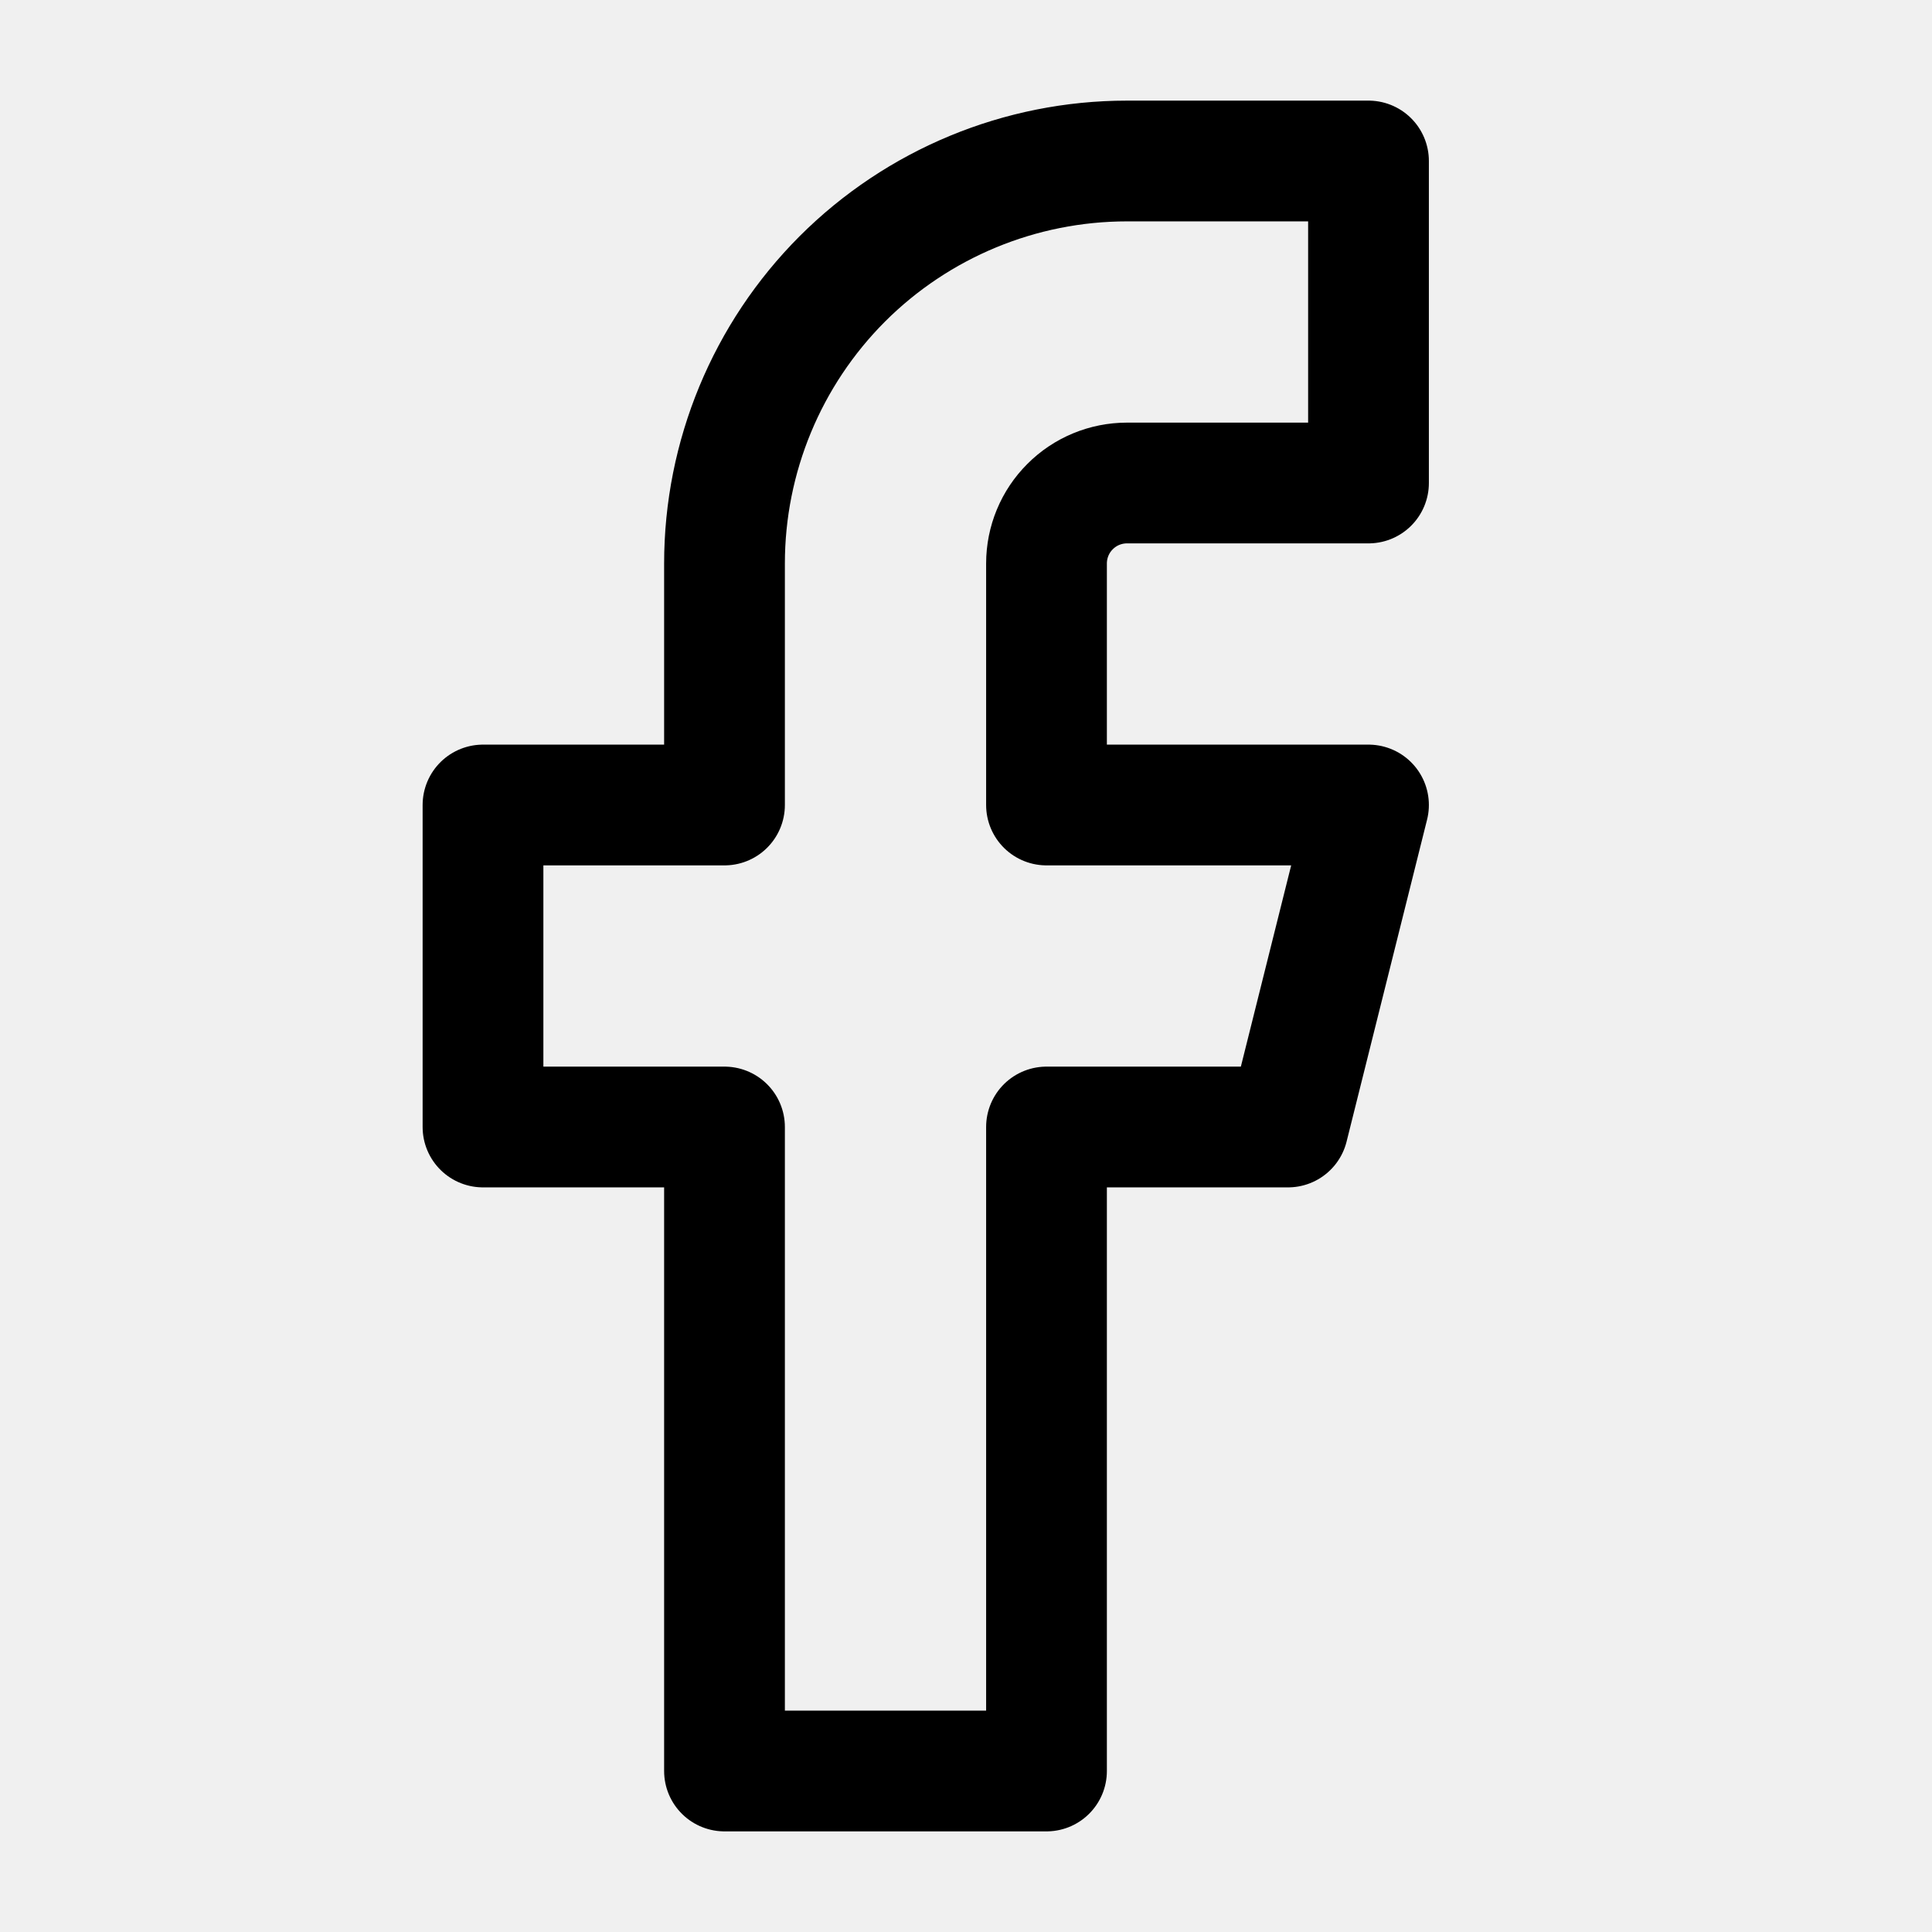
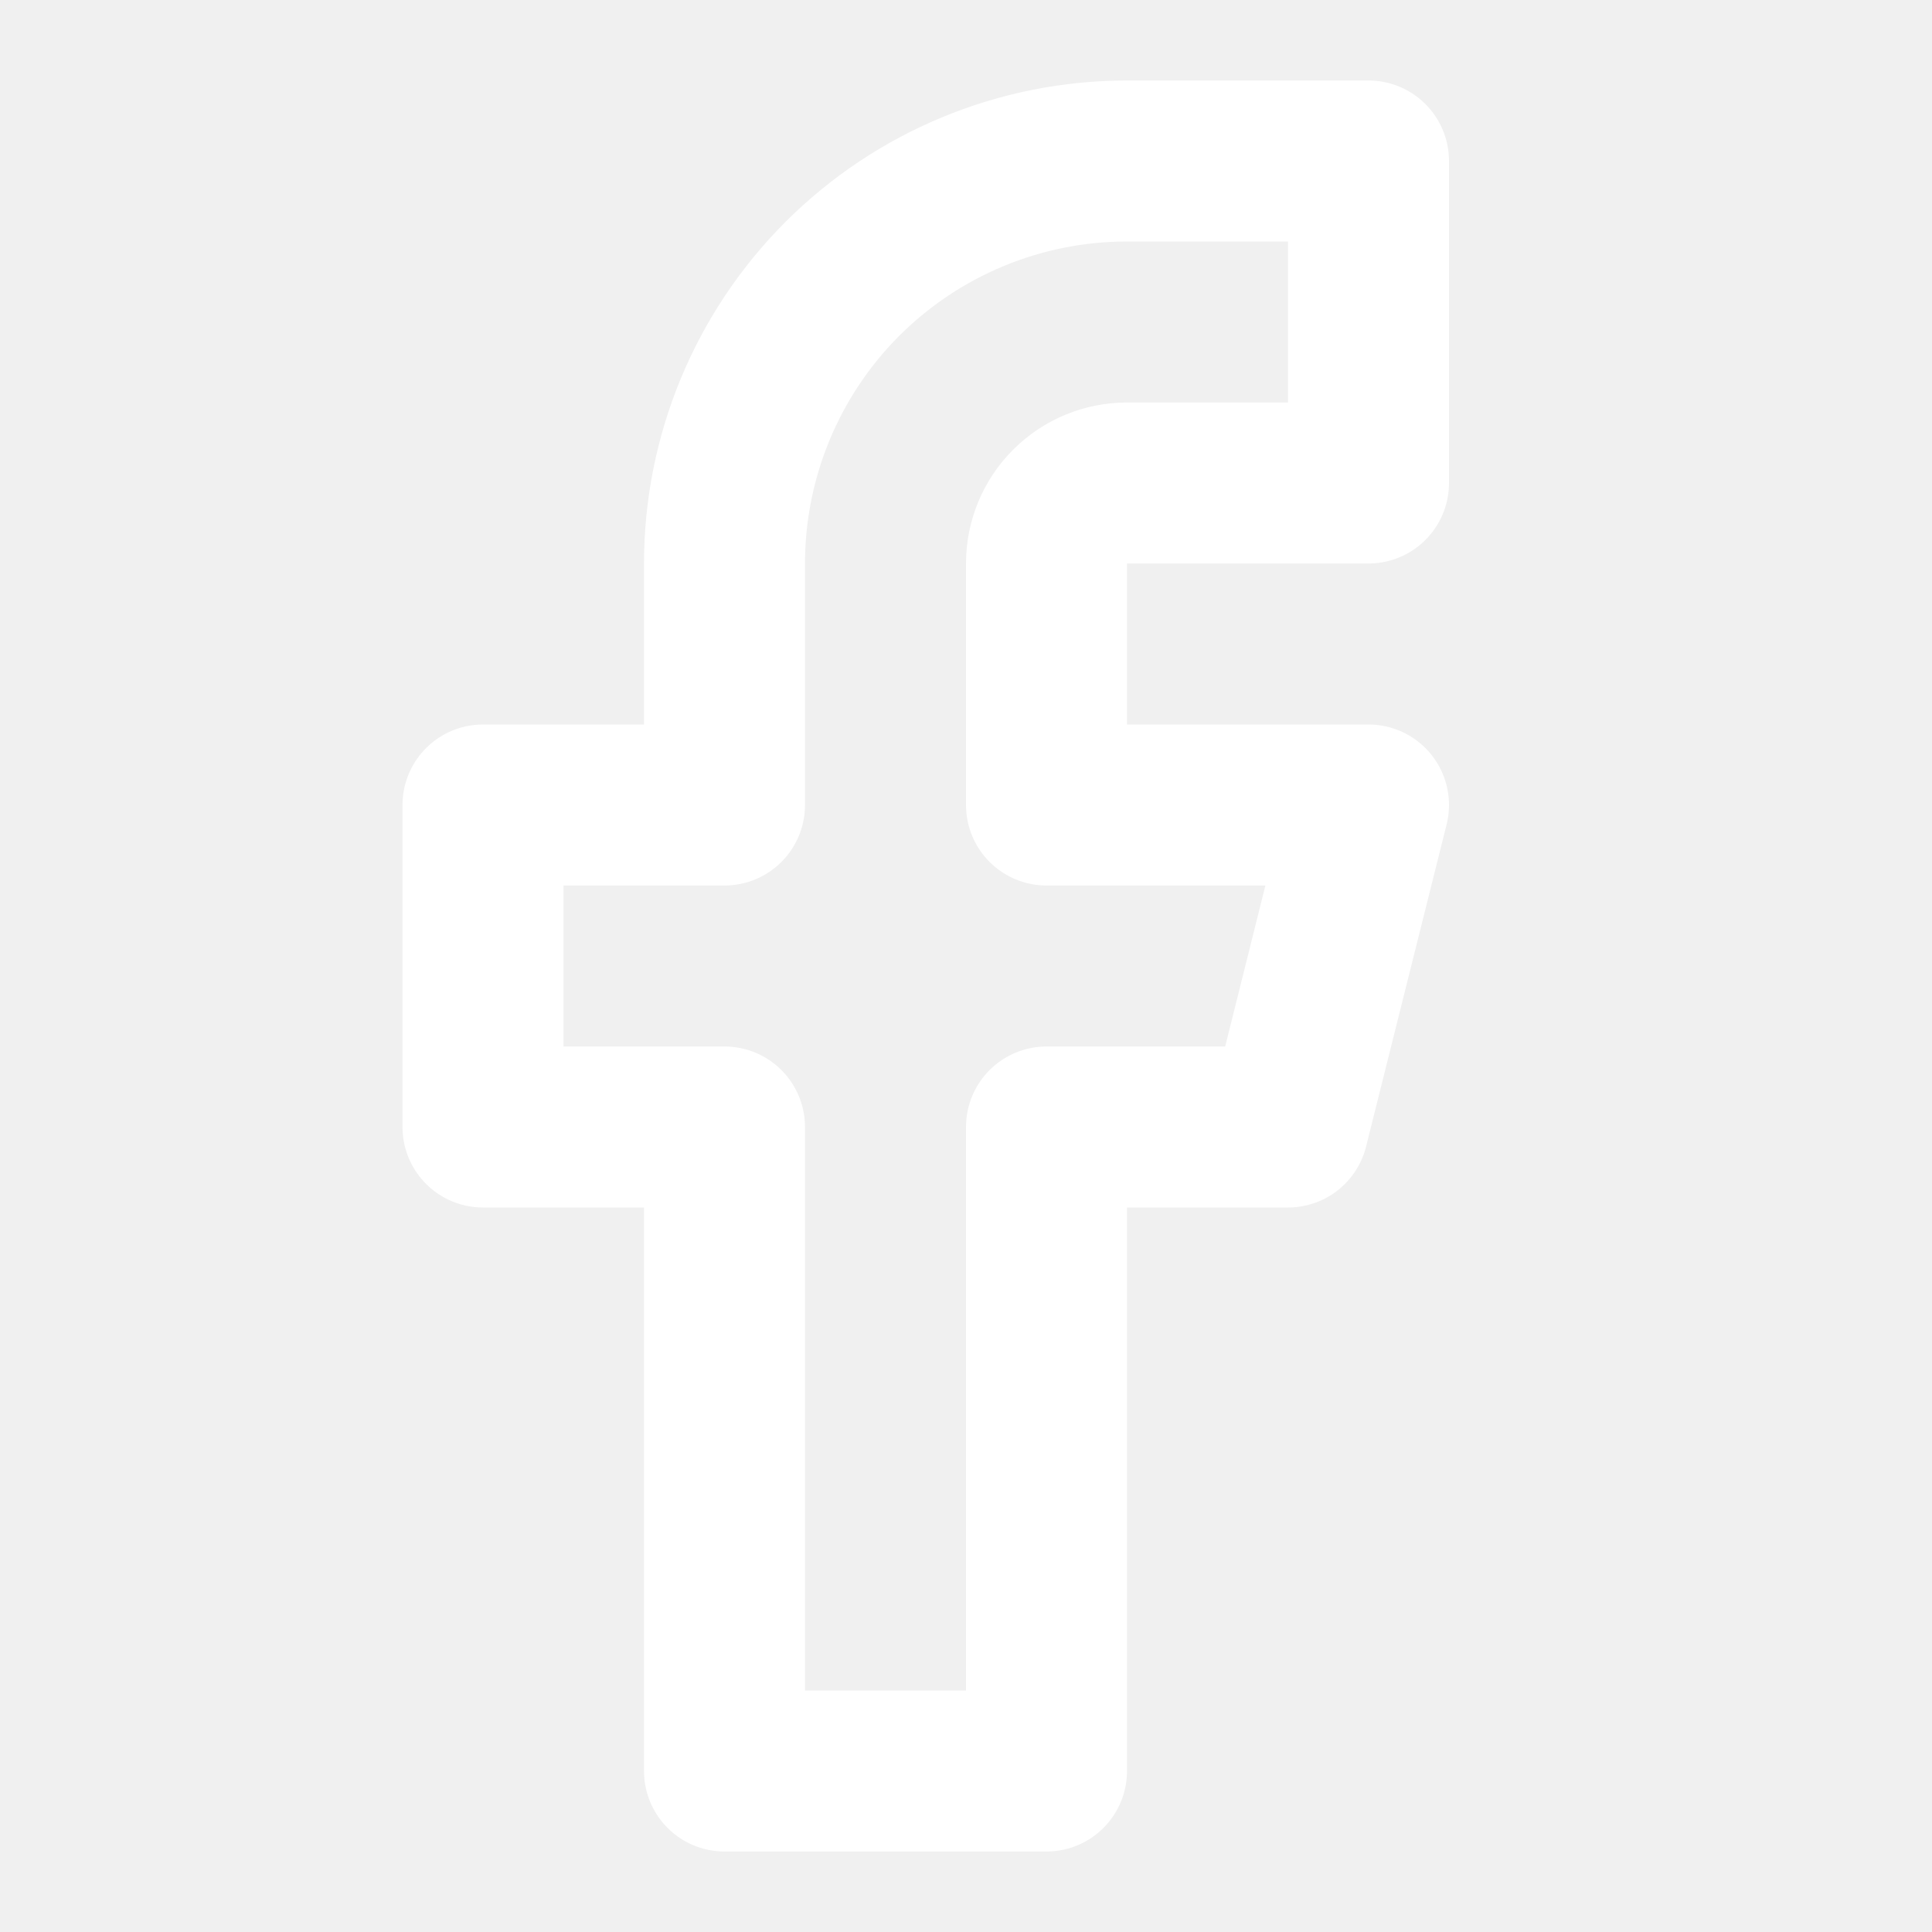
<svg xmlns="http://www.w3.org/2000/svg" width="16px" height="16px" viewBox="0 0 24 24" fill="none">
-   <path d="M17 2H14C12.674 2 11.402 2.527 10.464 3.464C9.527 4.402 9 5.674 9 7V10H6V14H9V22H13V14H16L17 10H13V7C13 6.735 13.105 6.48 13.293 6.293C13.48 6.105 13.735 6 14 6H17V2Z" stroke="#000000" stroke-width="1.5" stroke-linecap="round" stroke-linejoin="round" />
+   <path d="M17 2H14C12.674 2 11.402 2.527 10.464 3.464C9.527 4.402 9 5.674 9 7V10H6V14H9V22H13V14H16L17 10H13V7C13 6.735 13.105 6.48 13.293 6.293C13.48 6.105 13.735 6 14 6H17V2Z" stroke="#fff" stroke-width="2" stroke-linecap="round" stroke-linejoin="round" />
</svg>
